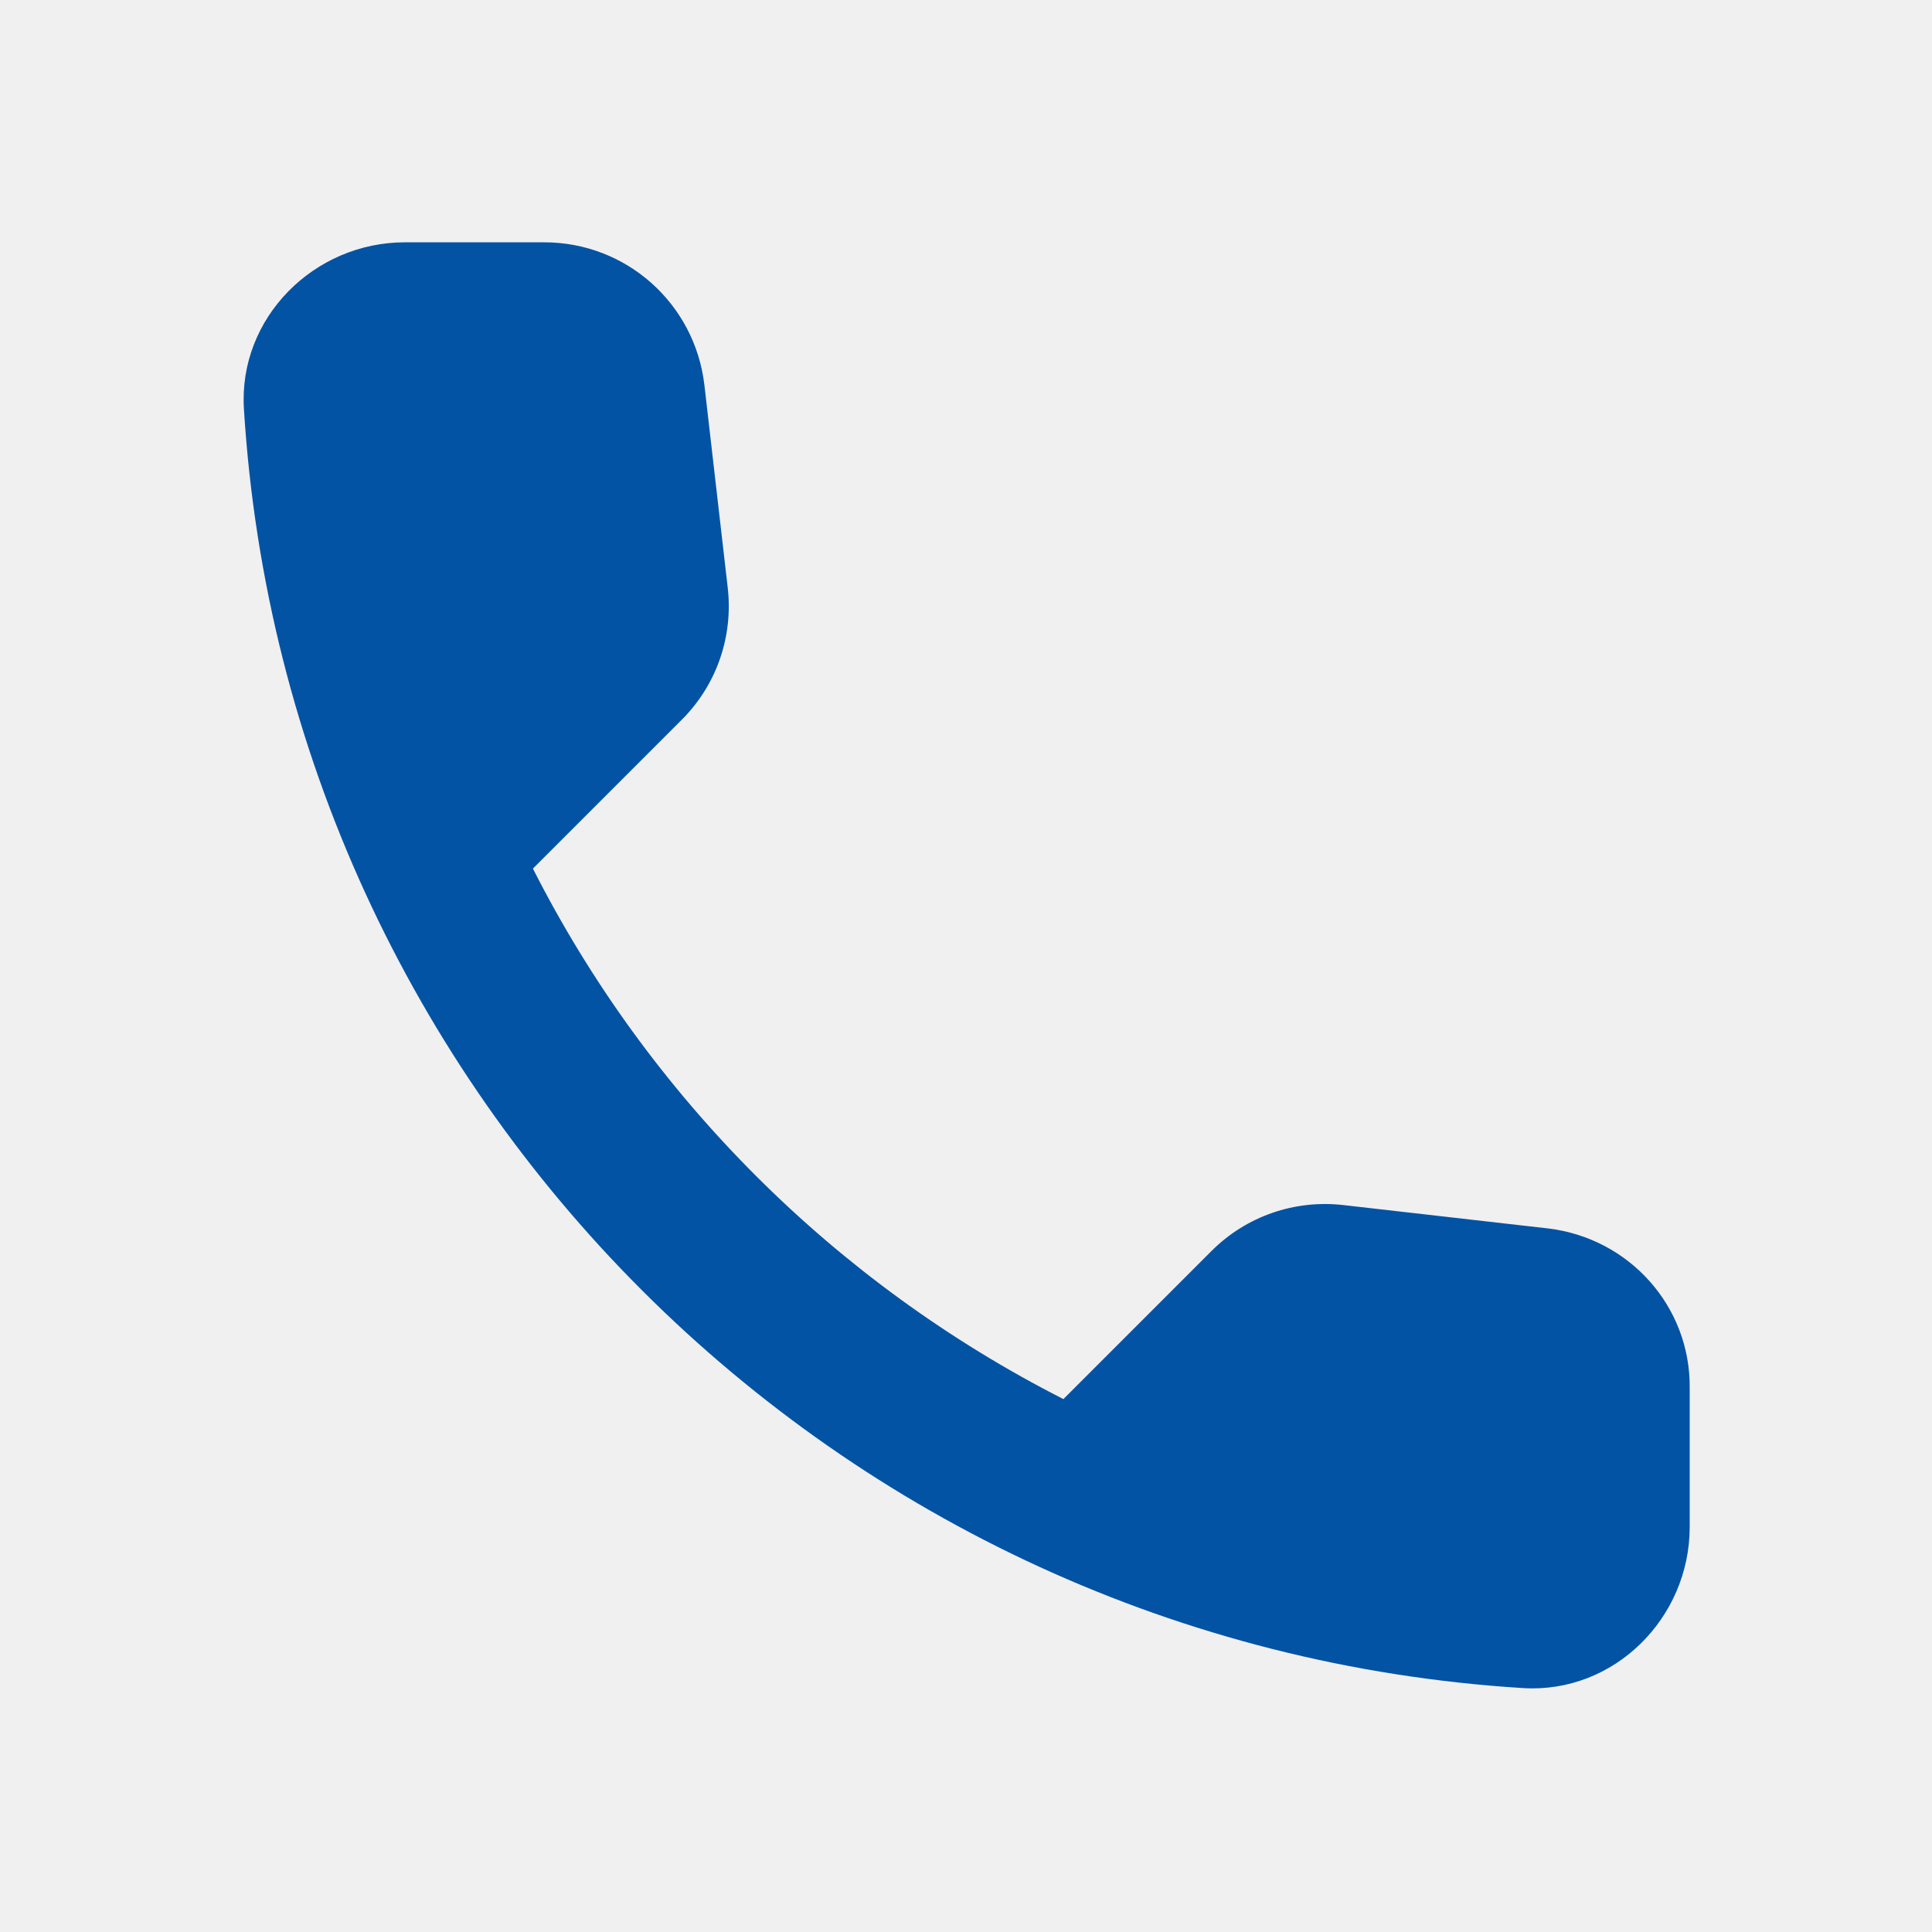
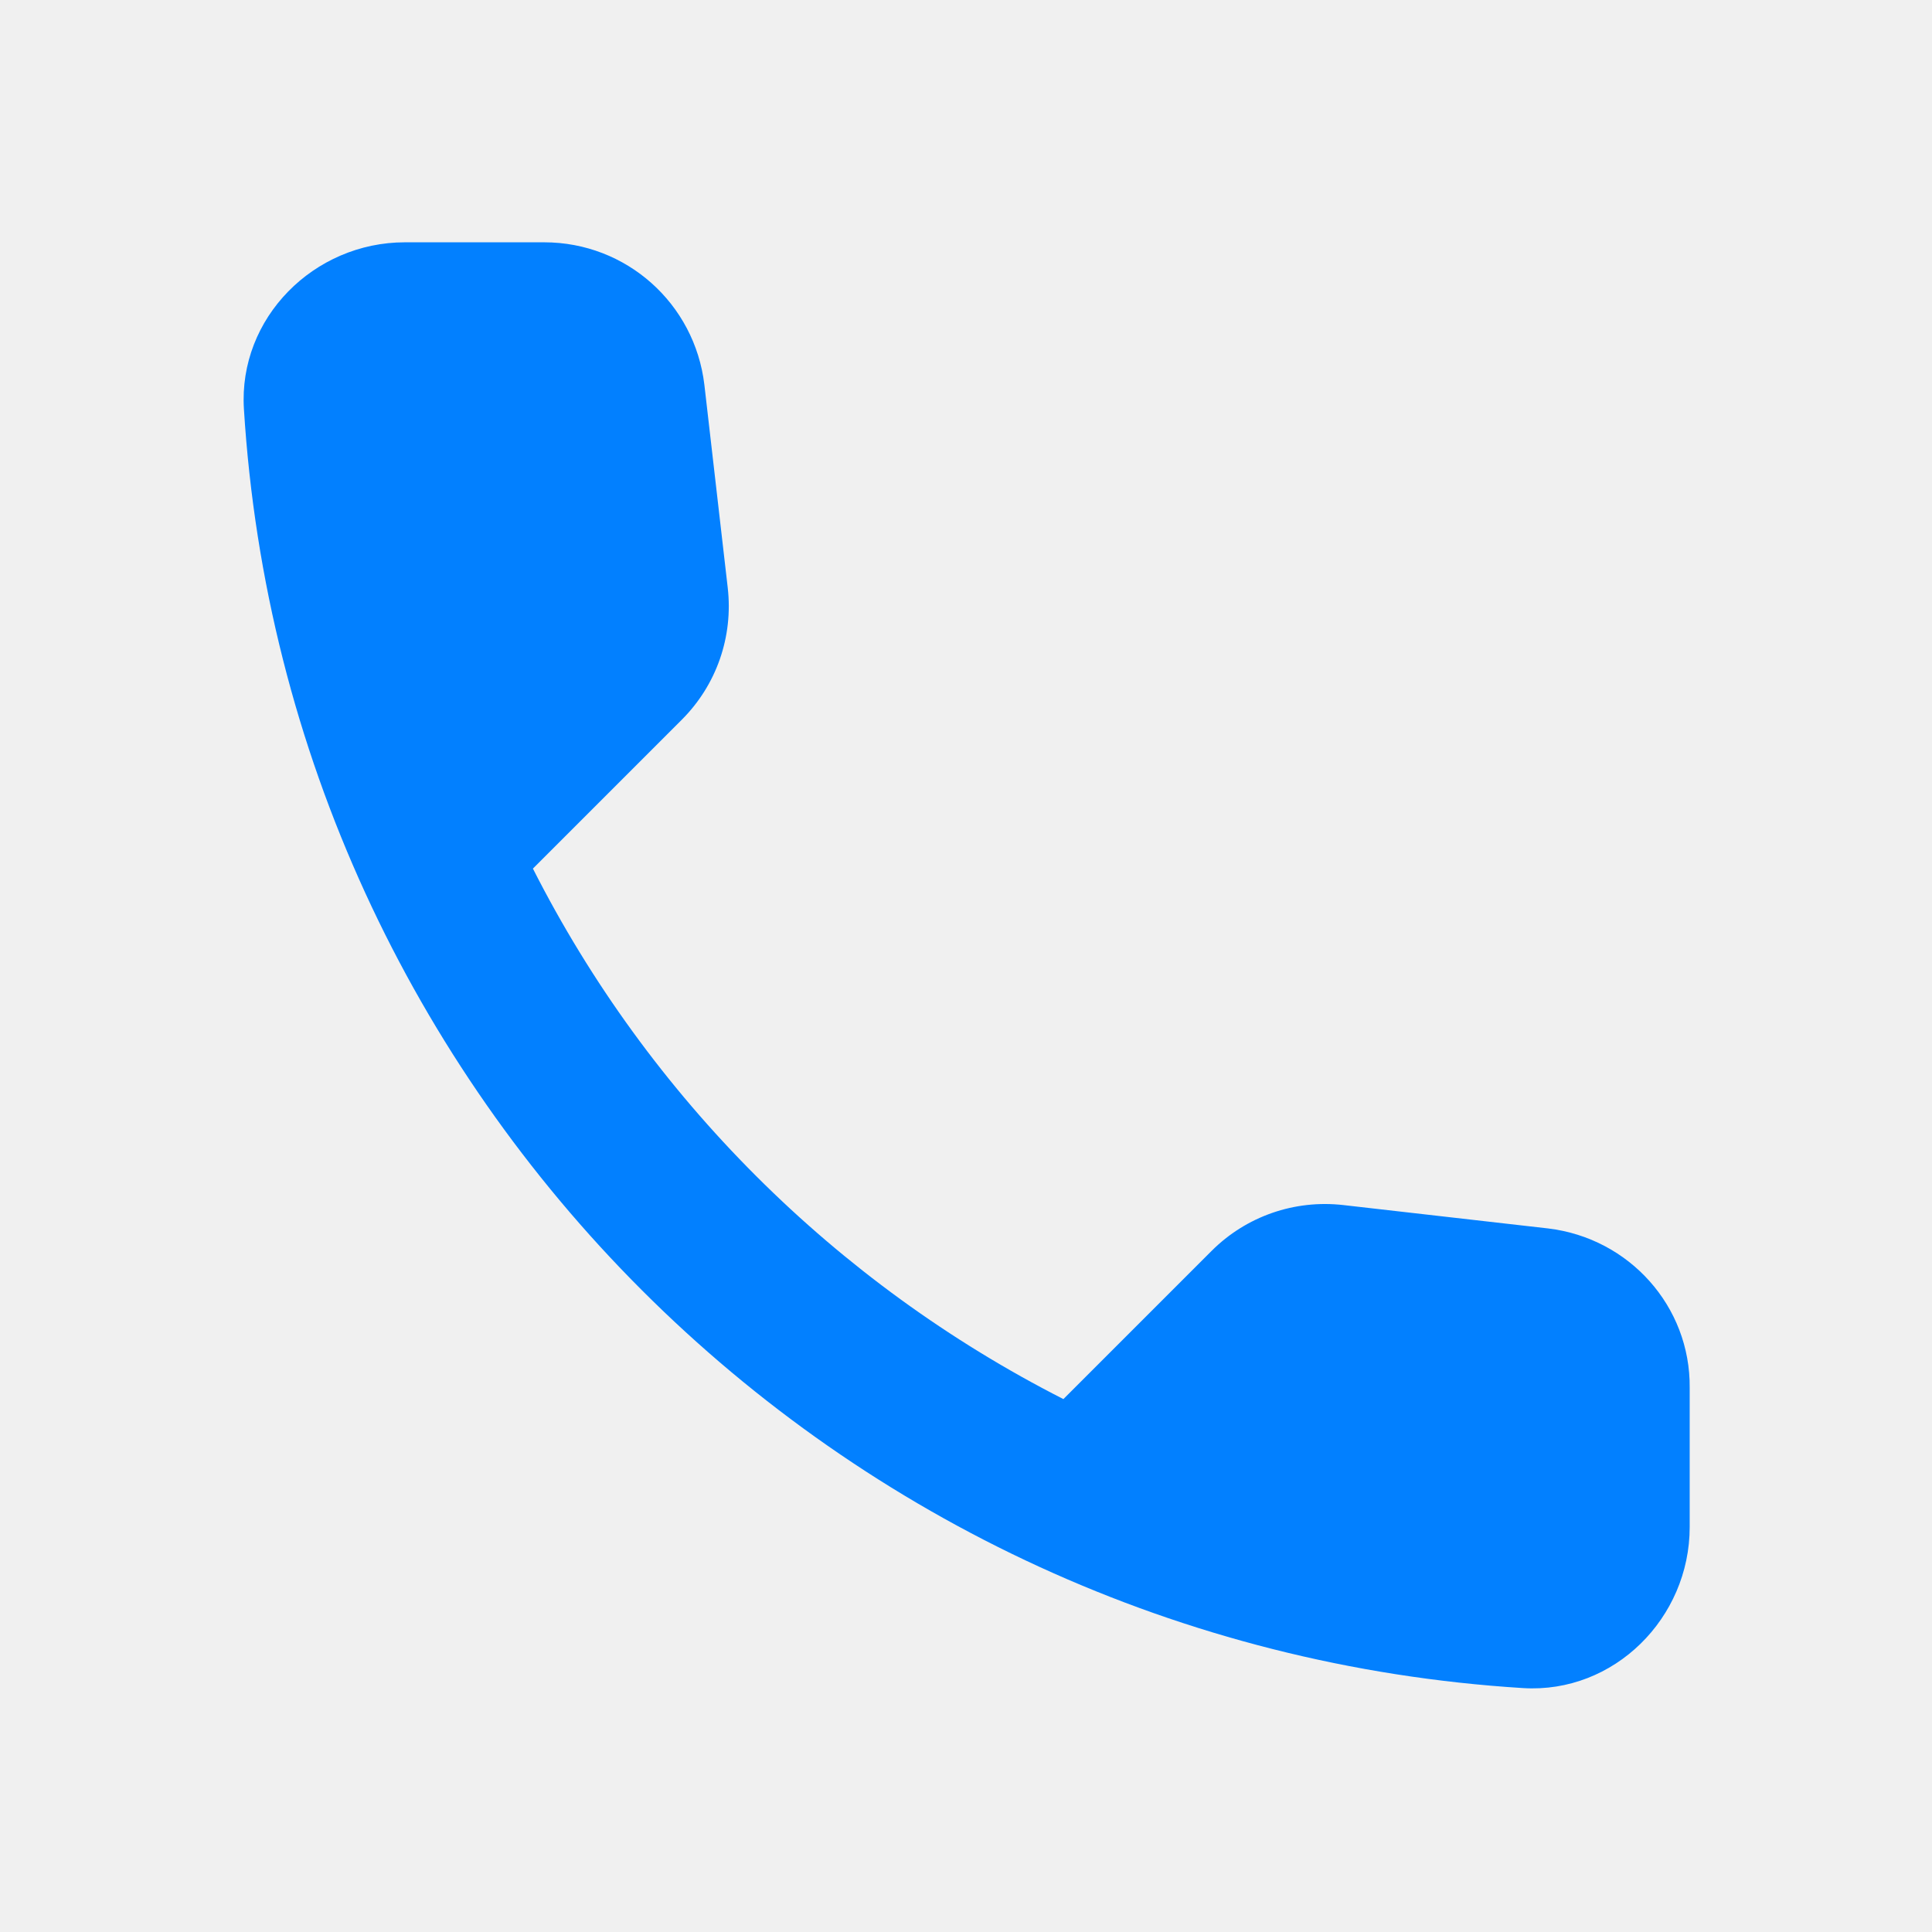
<svg xmlns="http://www.w3.org/2000/svg" width="36" height="36" viewBox="0 0 36 36" fill="none">
  <g clip-path="url(#clip0_2_1192)">
-     <path d="M28.845 22.89L25.035 22.455C24.12 22.35 23.22 22.665 22.575 23.31L19.815 26.07C15.57 23.91 12.09 20.445 9.93 16.185L12.705 13.41C13.35 12.765 13.665 11.865 13.56 10.95L13.125 7.17C12.945 5.655 11.67 4.515 10.14 4.515H7.545C5.85 4.515 4.44 5.925 4.545 7.62C5.34 20.43 15.585 30.66 28.38 31.455C30.075 31.56 31.485 30.15 31.485 28.455V25.86C31.5 24.345 30.36 23.07 28.845 22.89V22.89Z" fill="#0353a4" />
+     <path d="M28.845 22.89L25.035 22.455C24.12 22.35 23.22 22.665 22.575 23.31L19.815 26.07C15.57 23.91 12.09 20.445 9.93 16.185L12.705 13.41C13.35 12.765 13.665 11.865 13.56 10.95L13.125 7.17C12.945 5.655 11.67 4.515 10.14 4.515H7.545C5.85 4.515 4.44 5.925 4.545 7.62C5.34 20.43 15.585 30.66 28.38 31.455C30.075 31.56 31.485 30.15 31.485 28.455V25.86C31.5 24.345 30.36 23.07 28.845 22.89V22.89Z" fill="#0280ff" />
  </g>
  <defs>
    <clipPath id="clip0_2_1192">
      <rect width="36" height="36" fill="white" />
    </clipPath>
  </defs>
</svg>
